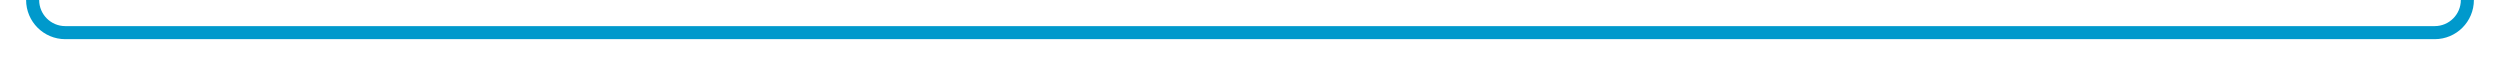
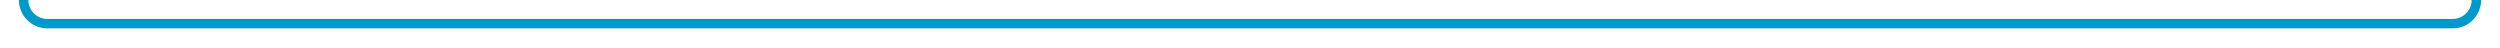
- <svg xmlns="http://www.w3.org/2000/svg" version="1.1" width="383px" height="10px" preserveAspectRatio="xMinYMid meet" viewBox="4605 4856  383 8">
-   <path d="M 4983 4789  L 4983 4855  A 5 5 0 0 1 4978 4860 L 4615 4860  A 5 5 0 0 1 4610 4855 L 4610 4848  " stroke-width="2" stroke="#0099cc" fill="none" />
-   <path d="M 4983 4787  A 3.5 3.5 0 0 0 4979.5 4790.5 A 3.5 3.5 0 0 0 4983 4794 A 3.5 3.5 0 0 0 4986.5 4790.5 A 3.5 3.5 0 0 0 4983 4787 Z M 4617.6 4849  L 4610 4842  L 4602.4 4849  L 4617.6 4849  Z " fill-rule="nonzero" fill="#0099cc" stroke="none" />
+ <svg xmlns="http://www.w3.org/2000/svg" version="1.1" width="529px" height="10px" preserveAspectRatio="xMinYMid meet" viewBox="5096 4856  529 8">
+   <path d="M 5101 4789  L 5101 4855  A 5 5 0 0 0 5106 4860 L 5615 4860  A 5 5 0 0 0 5620 4855 L 5620 4848  " stroke-width="2" stroke="#0099cc" fill="none" />
+   <path d="M 5101 4787  A 3.5 3.5 0 0 0 5097.5 4790.5 A 3.5 3.5 0 0 0 5101 4794 A 3.5 3.5 0 0 0 5104.5 4790.5 A 3.5 3.5 0 0 0 5101 4787 Z M 5627.6 4849  L 5620 4842  L 5612.4 4849  L 5627.6 4849  Z " fill-rule="nonzero" fill="#0099cc" stroke="none" />
</svg>
